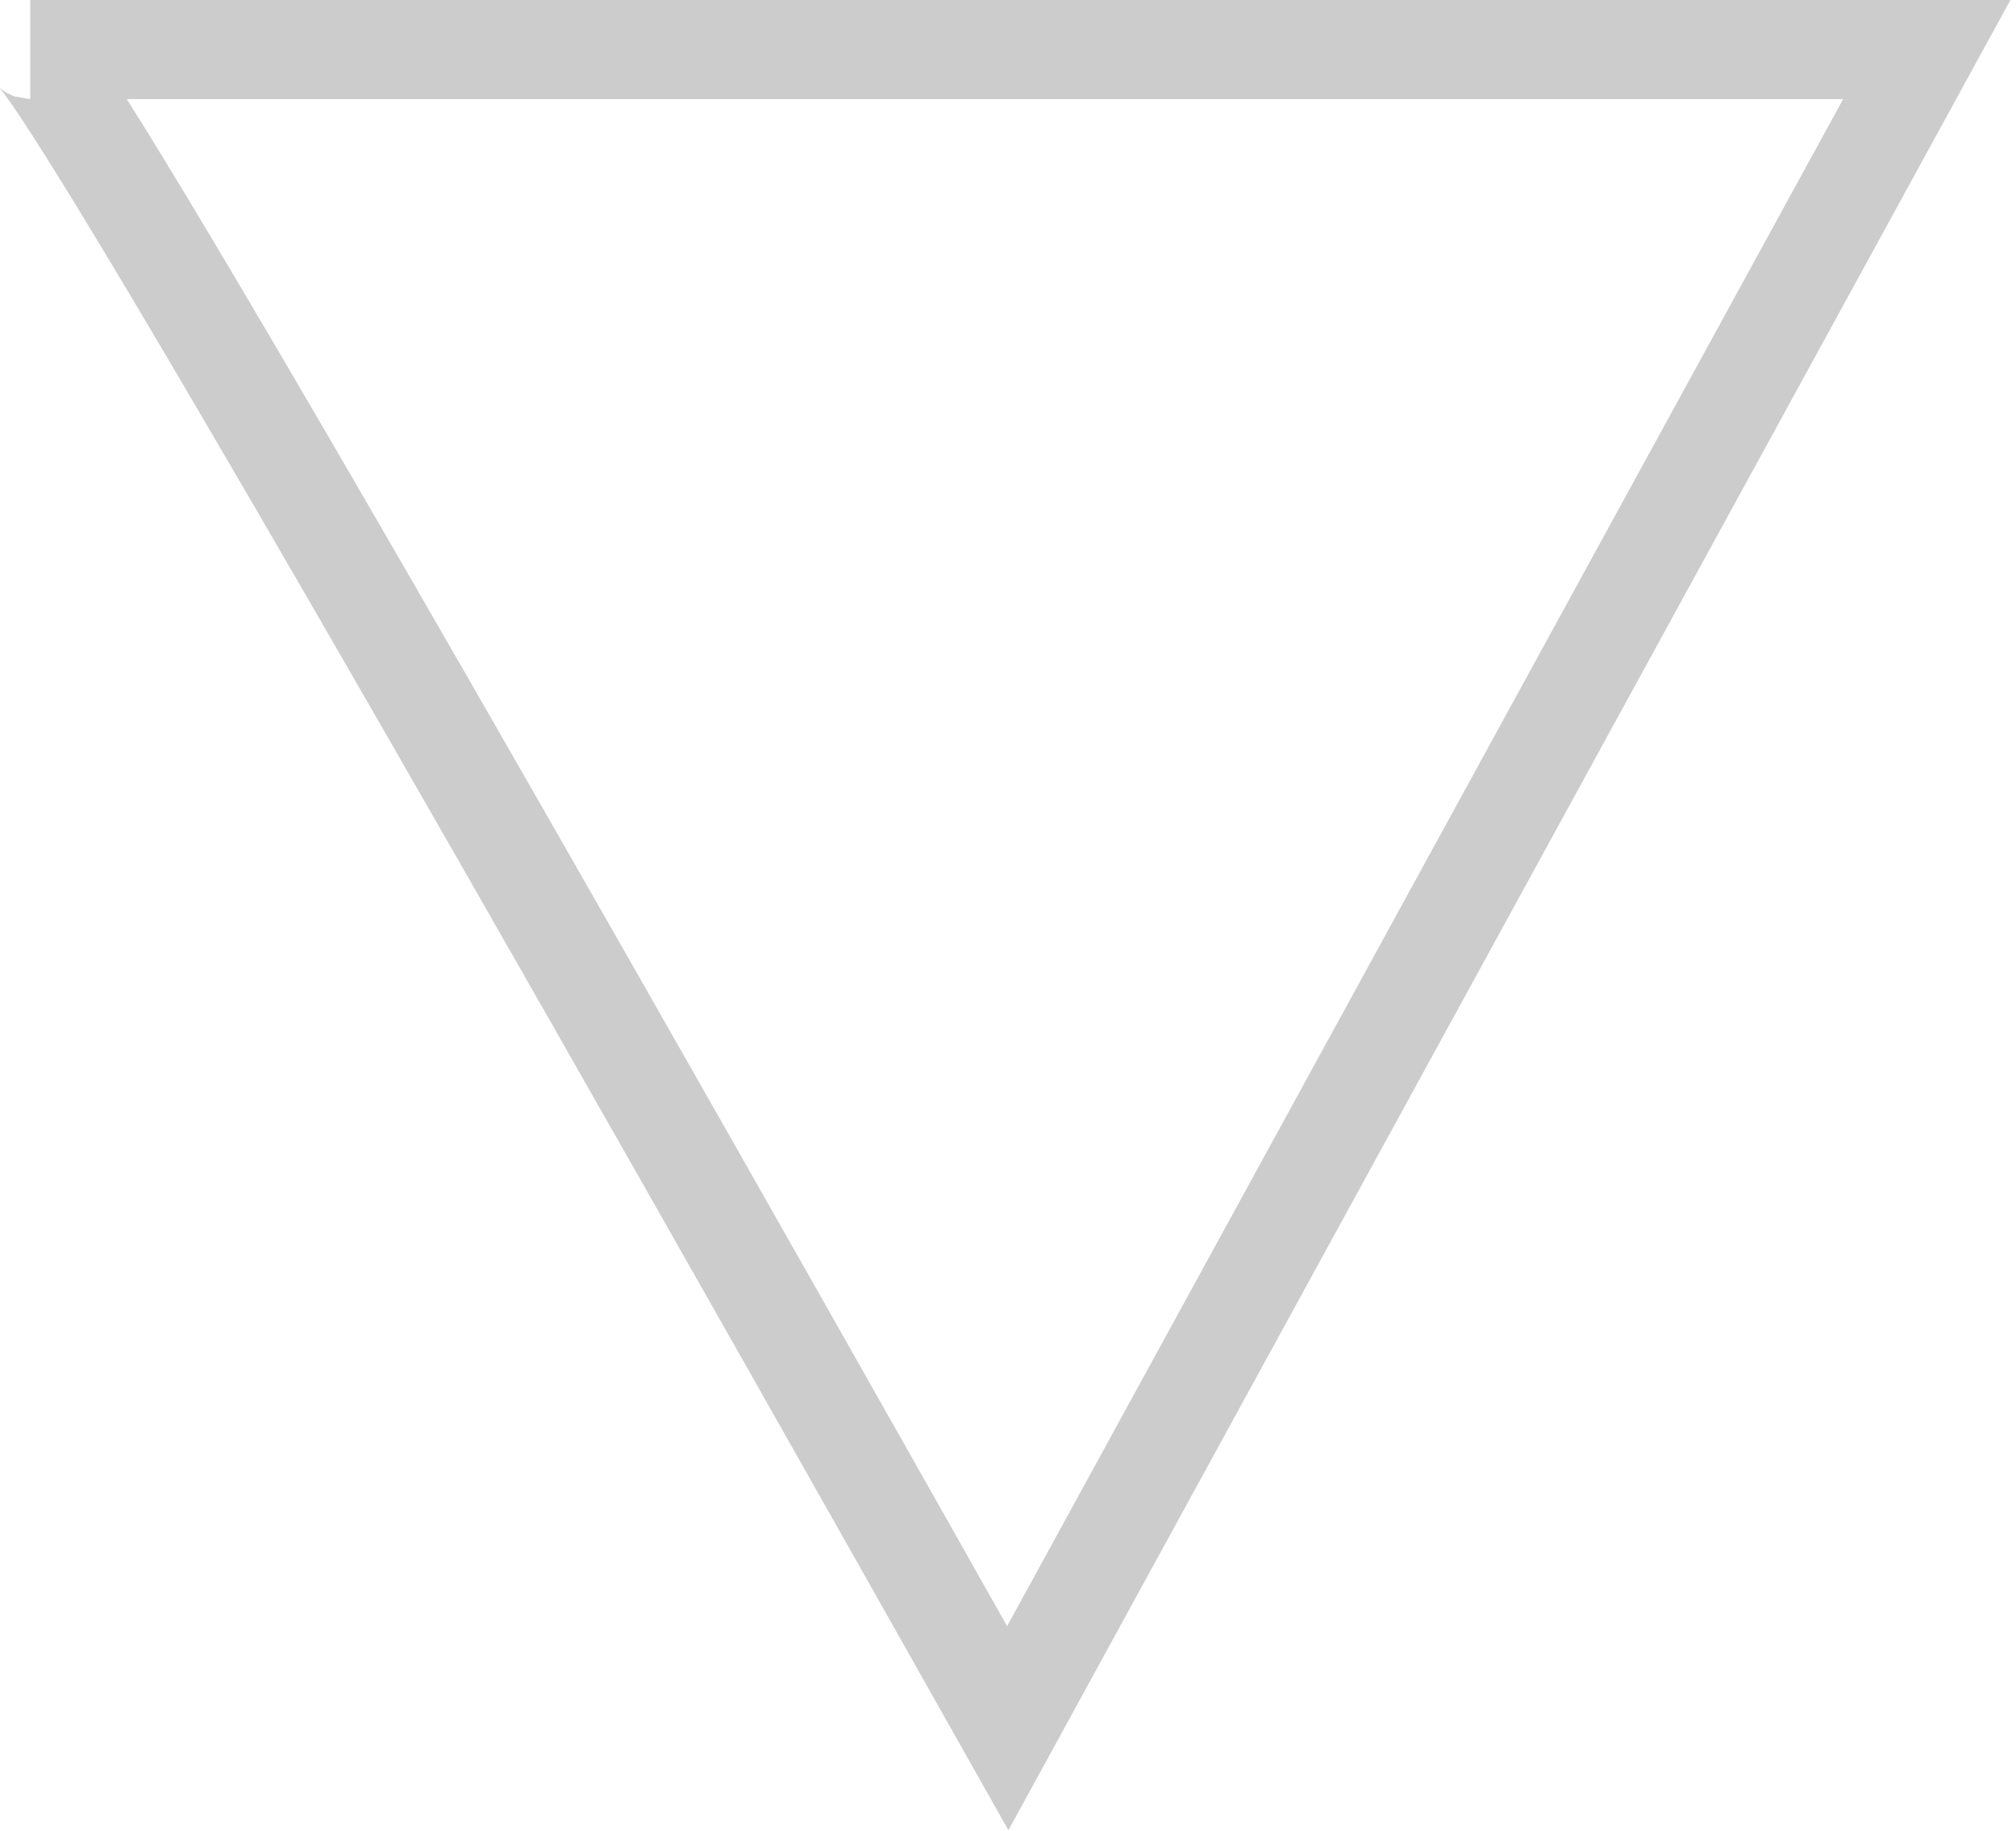
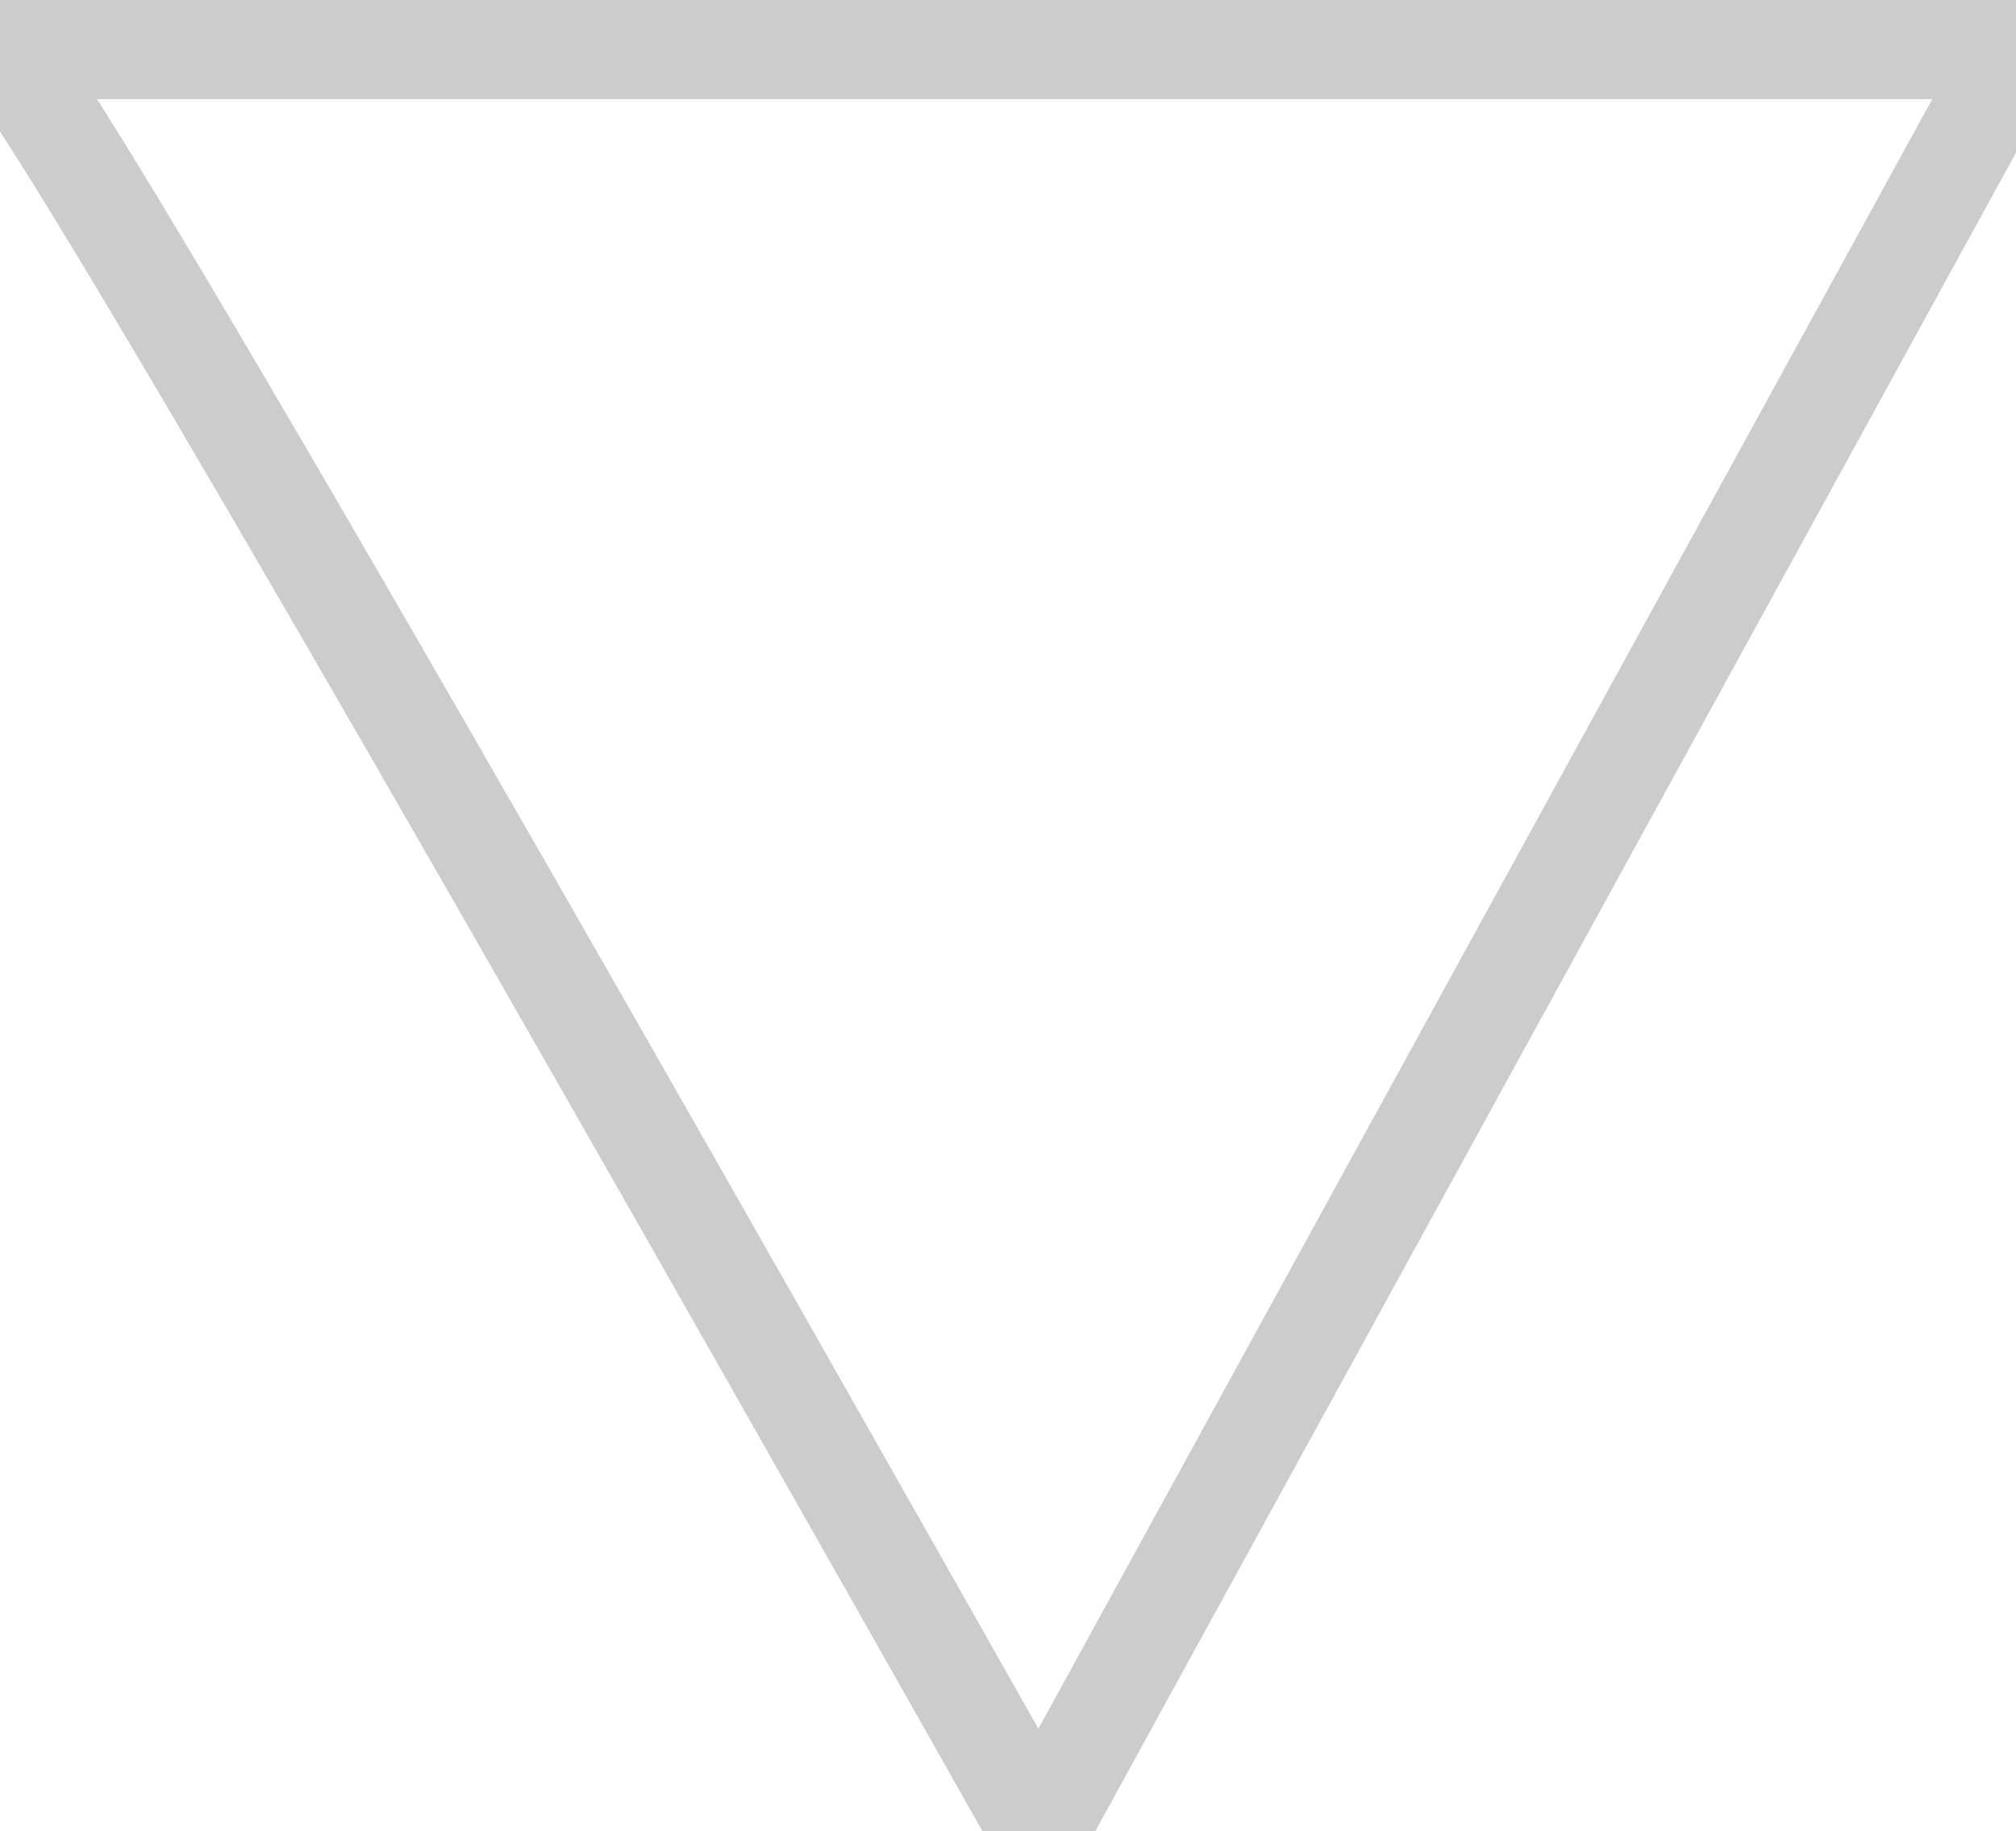
- <svg xmlns="http://www.w3.org/2000/svg" width="305" height="277">
-   <path fill="none" stroke="#000" stroke-width="15" d="M291.5 7.5H4.574c3.119 0 52.416 84.667 147.892 254L291.5 7.5z" opacity=".2" />
+ <svg xmlns="http://www.w3.org/2000/svg" version="1.1" id="Layer_1" x="0px" y="0px" viewBox="0 0 305 277" style="enable-background:new 0 0 305 277;" xml:space="preserve">
+   <style type="text/css">
+ 	.st0{opacity:0.2;fill:none;stroke:#000000;stroke-width:15;stroke-linejoin:bevel;enable-background:new    ;}
+ </style>
+   <path class="st0" d="M305,7.5H0c3.3,0,55.7,89.8,157.2,269.5L305,7.5z" />
</svg>
